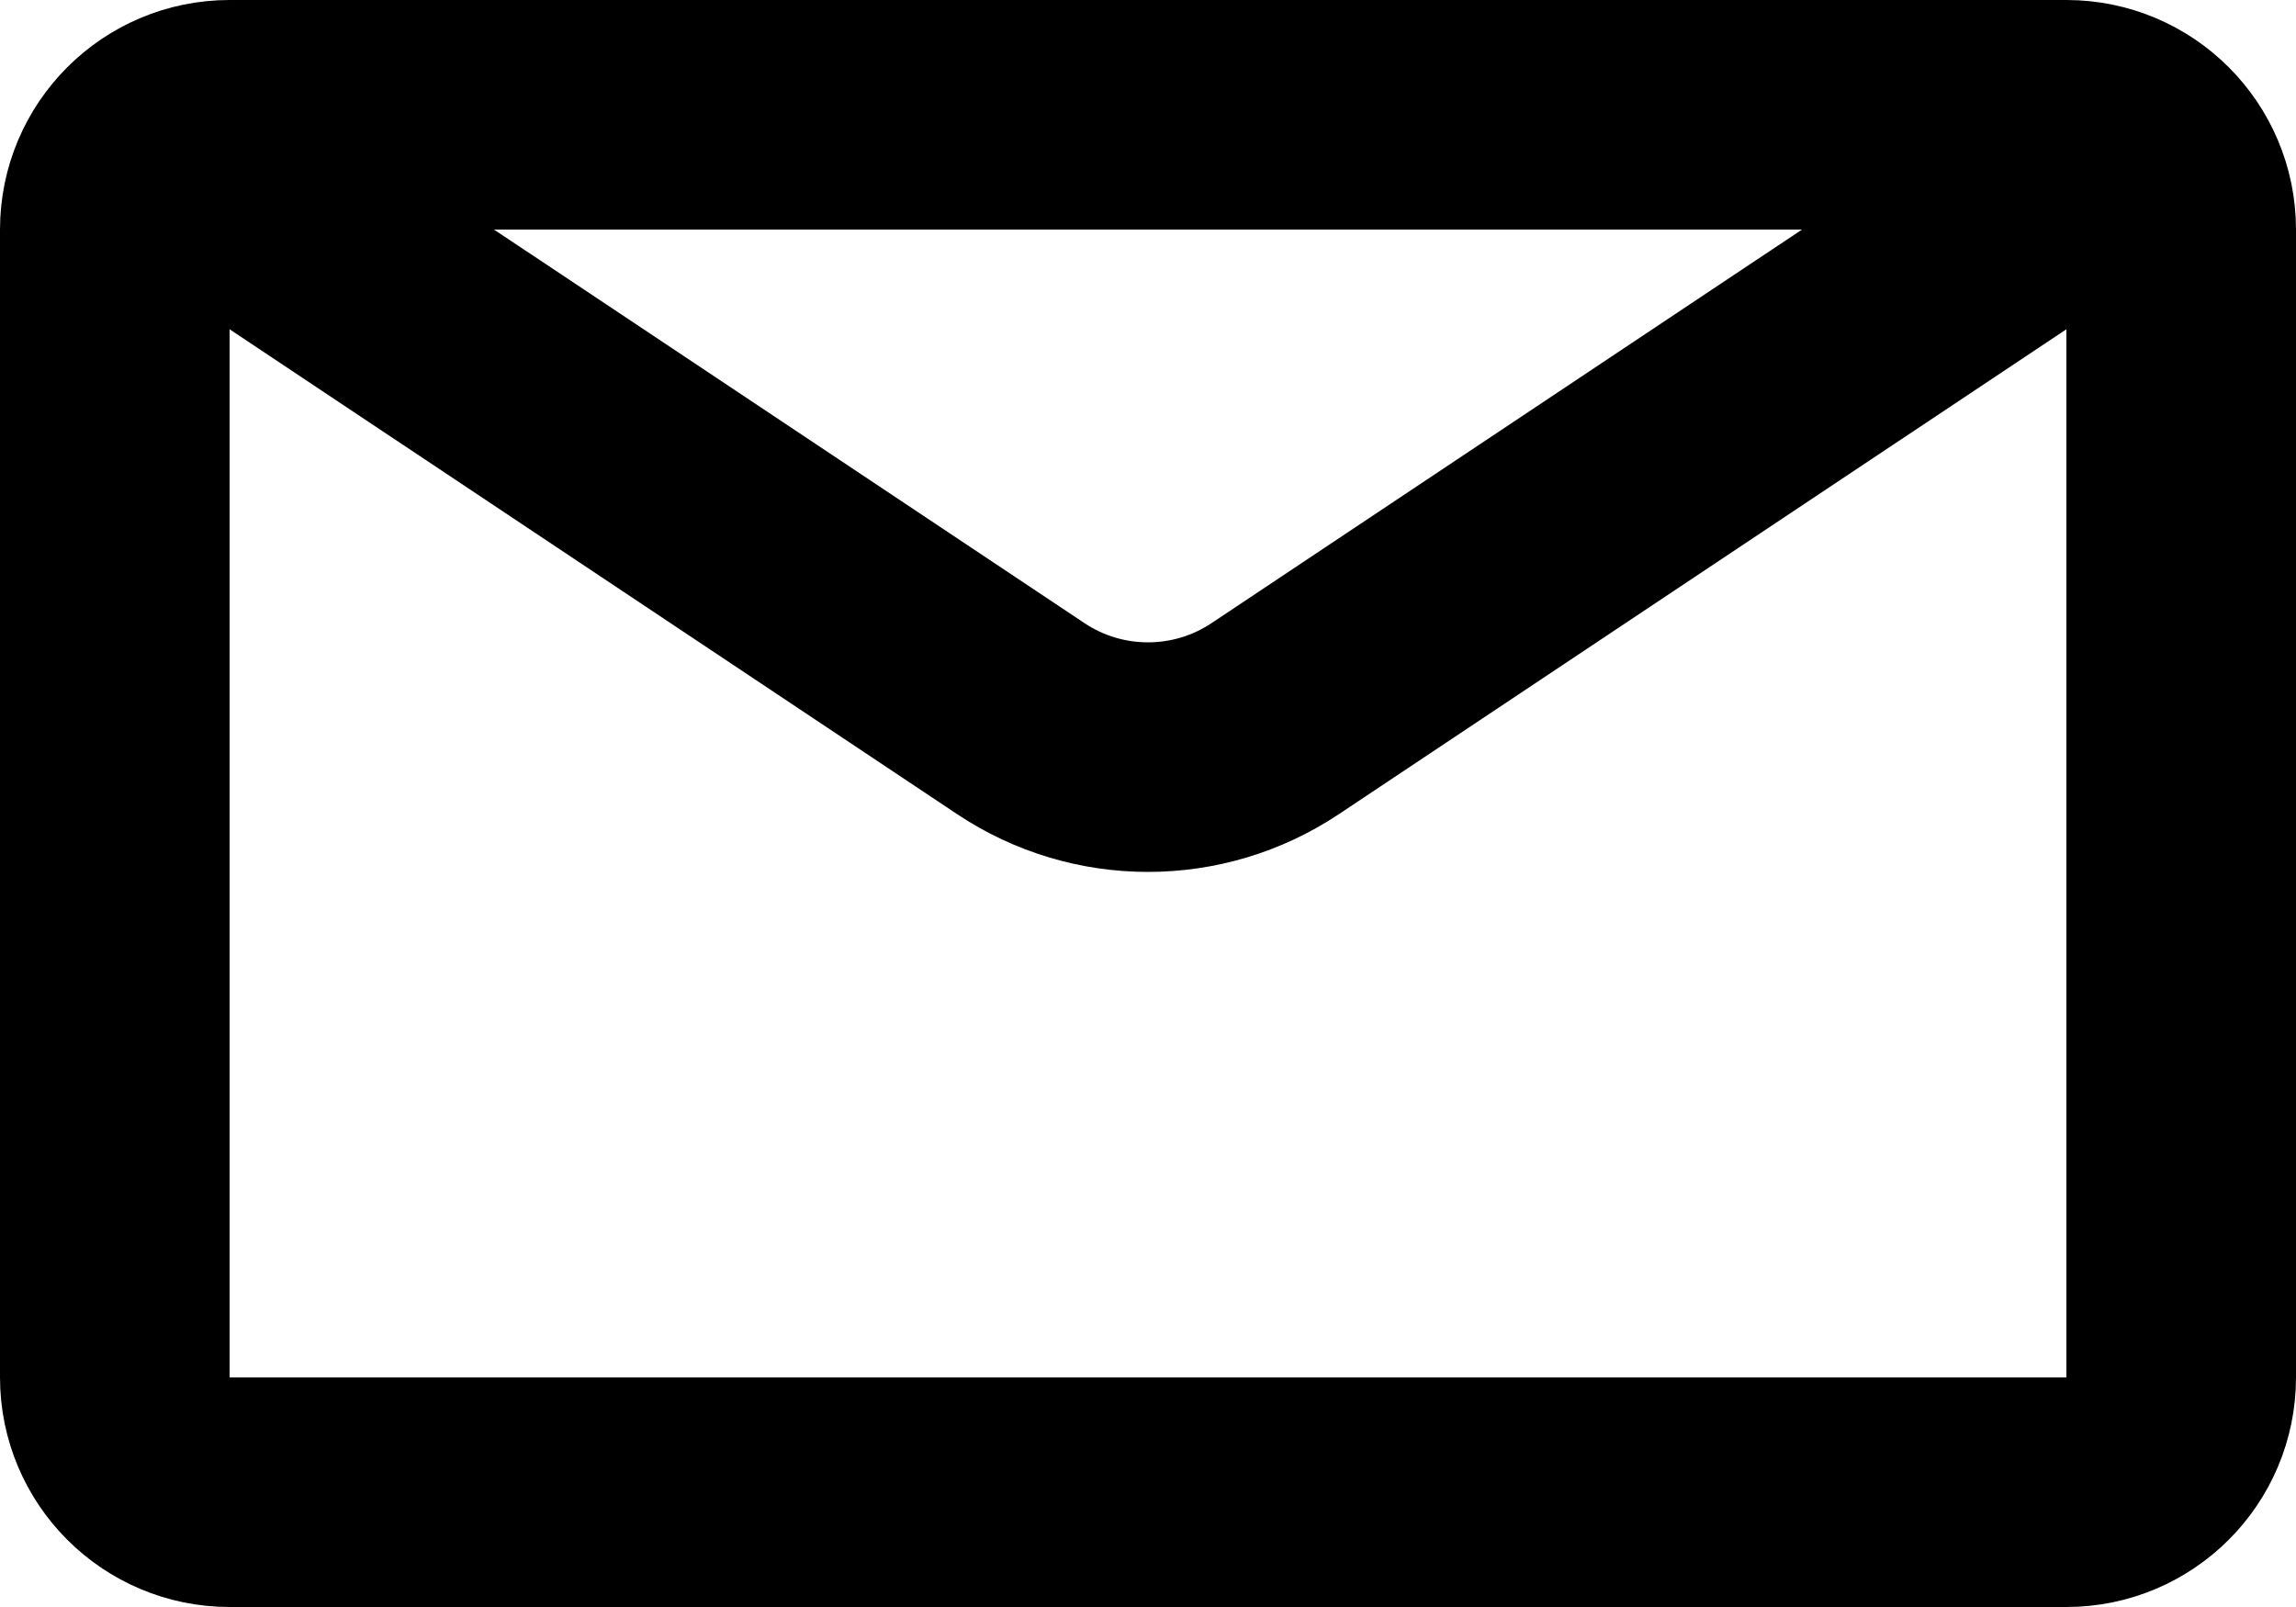
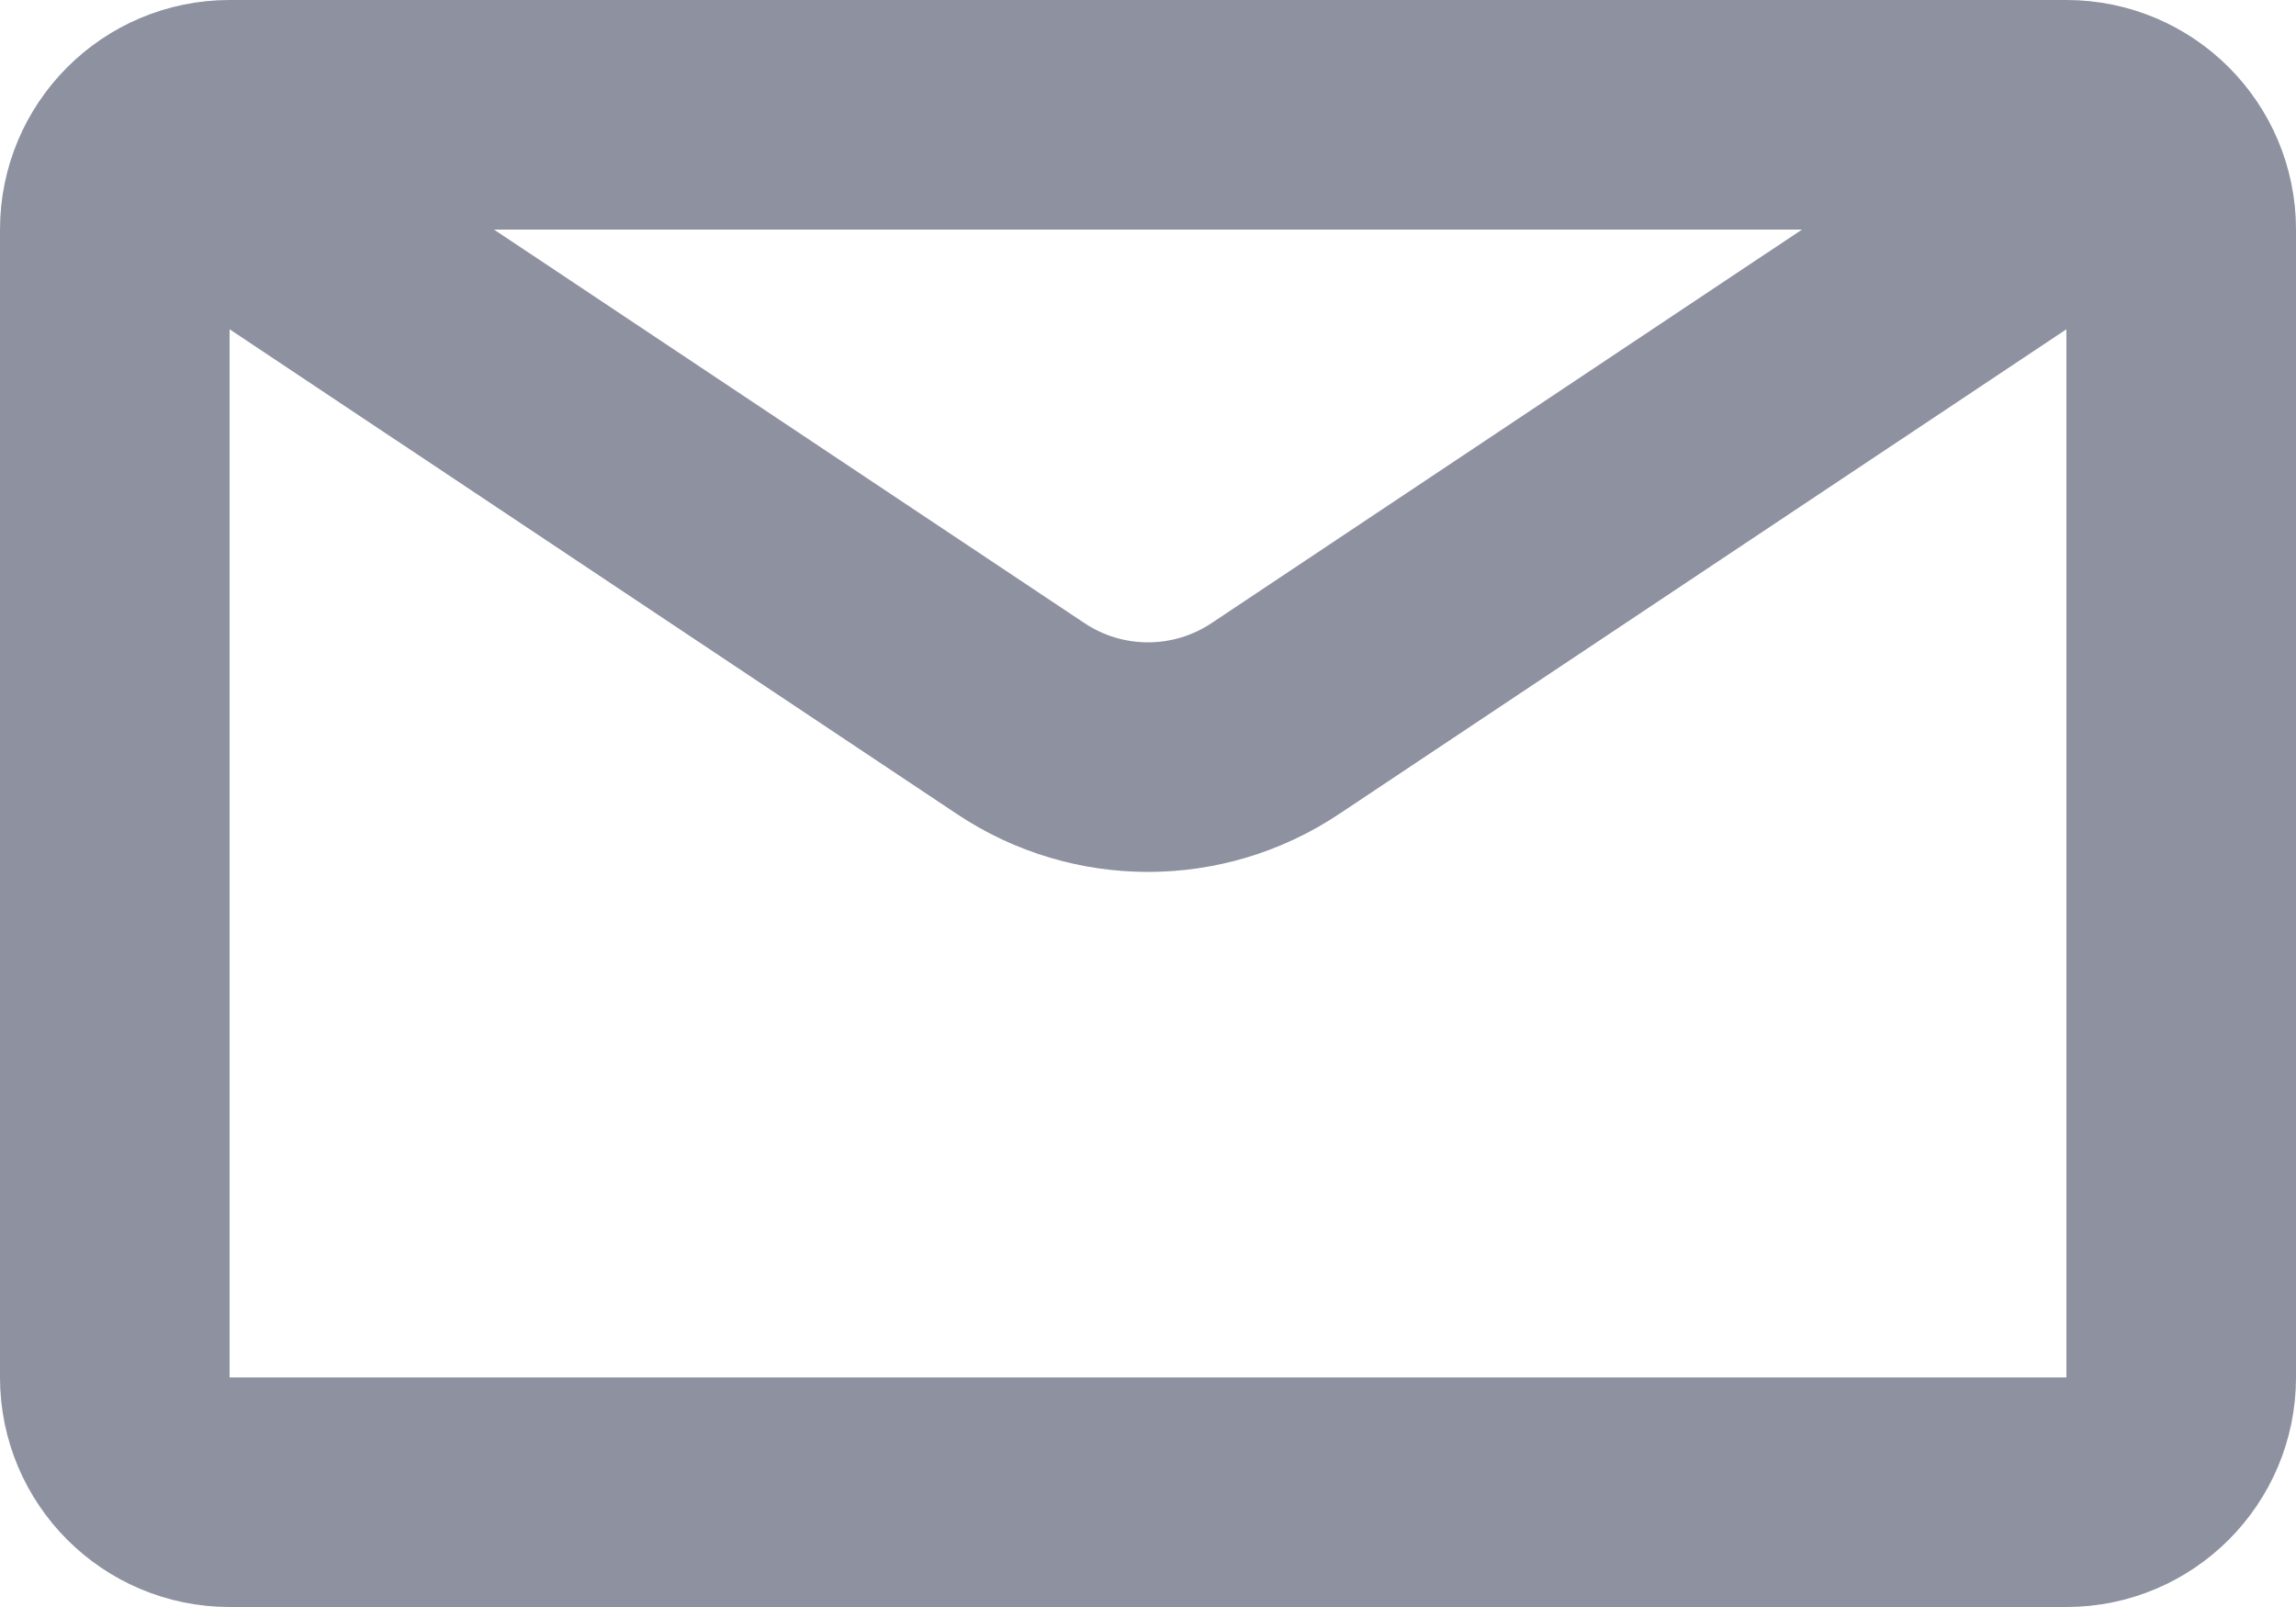
<svg xmlns="http://www.w3.org/2000/svg" width="20" height="14" viewBox="0 0 20 14" fill="none">
-   <path d="M1 2C1 1.448 1.448 1 2 1H18C18.552 1 19 1.448 19 2V12C19 12.552 18.552 13 18 13H2C1.448 13 1 12.552 1 12V2Z" stroke="black" stroke-width="2" />
-   <path d="M1 1L8.891 6.26C9.562 6.708 10.438 6.708 11.109 6.26L19 1" stroke="black" stroke-width="2" />
+   <path d="M1 2C1 1.448 1.448 1 2 1H18C18.552 1 19 1.448 19 2V12C19 12.552 18.552 13 18 13H2C1.448 13 1 12.552 1 12V2Z" stroke="#8D91A0" stroke-width="2" />
+   <path d="M1 1L8.891 6.26C9.562 6.708 10.438 6.708 11.109 6.26L19 1" stroke="#8D91A0" stroke-width="2" />
</svg>
